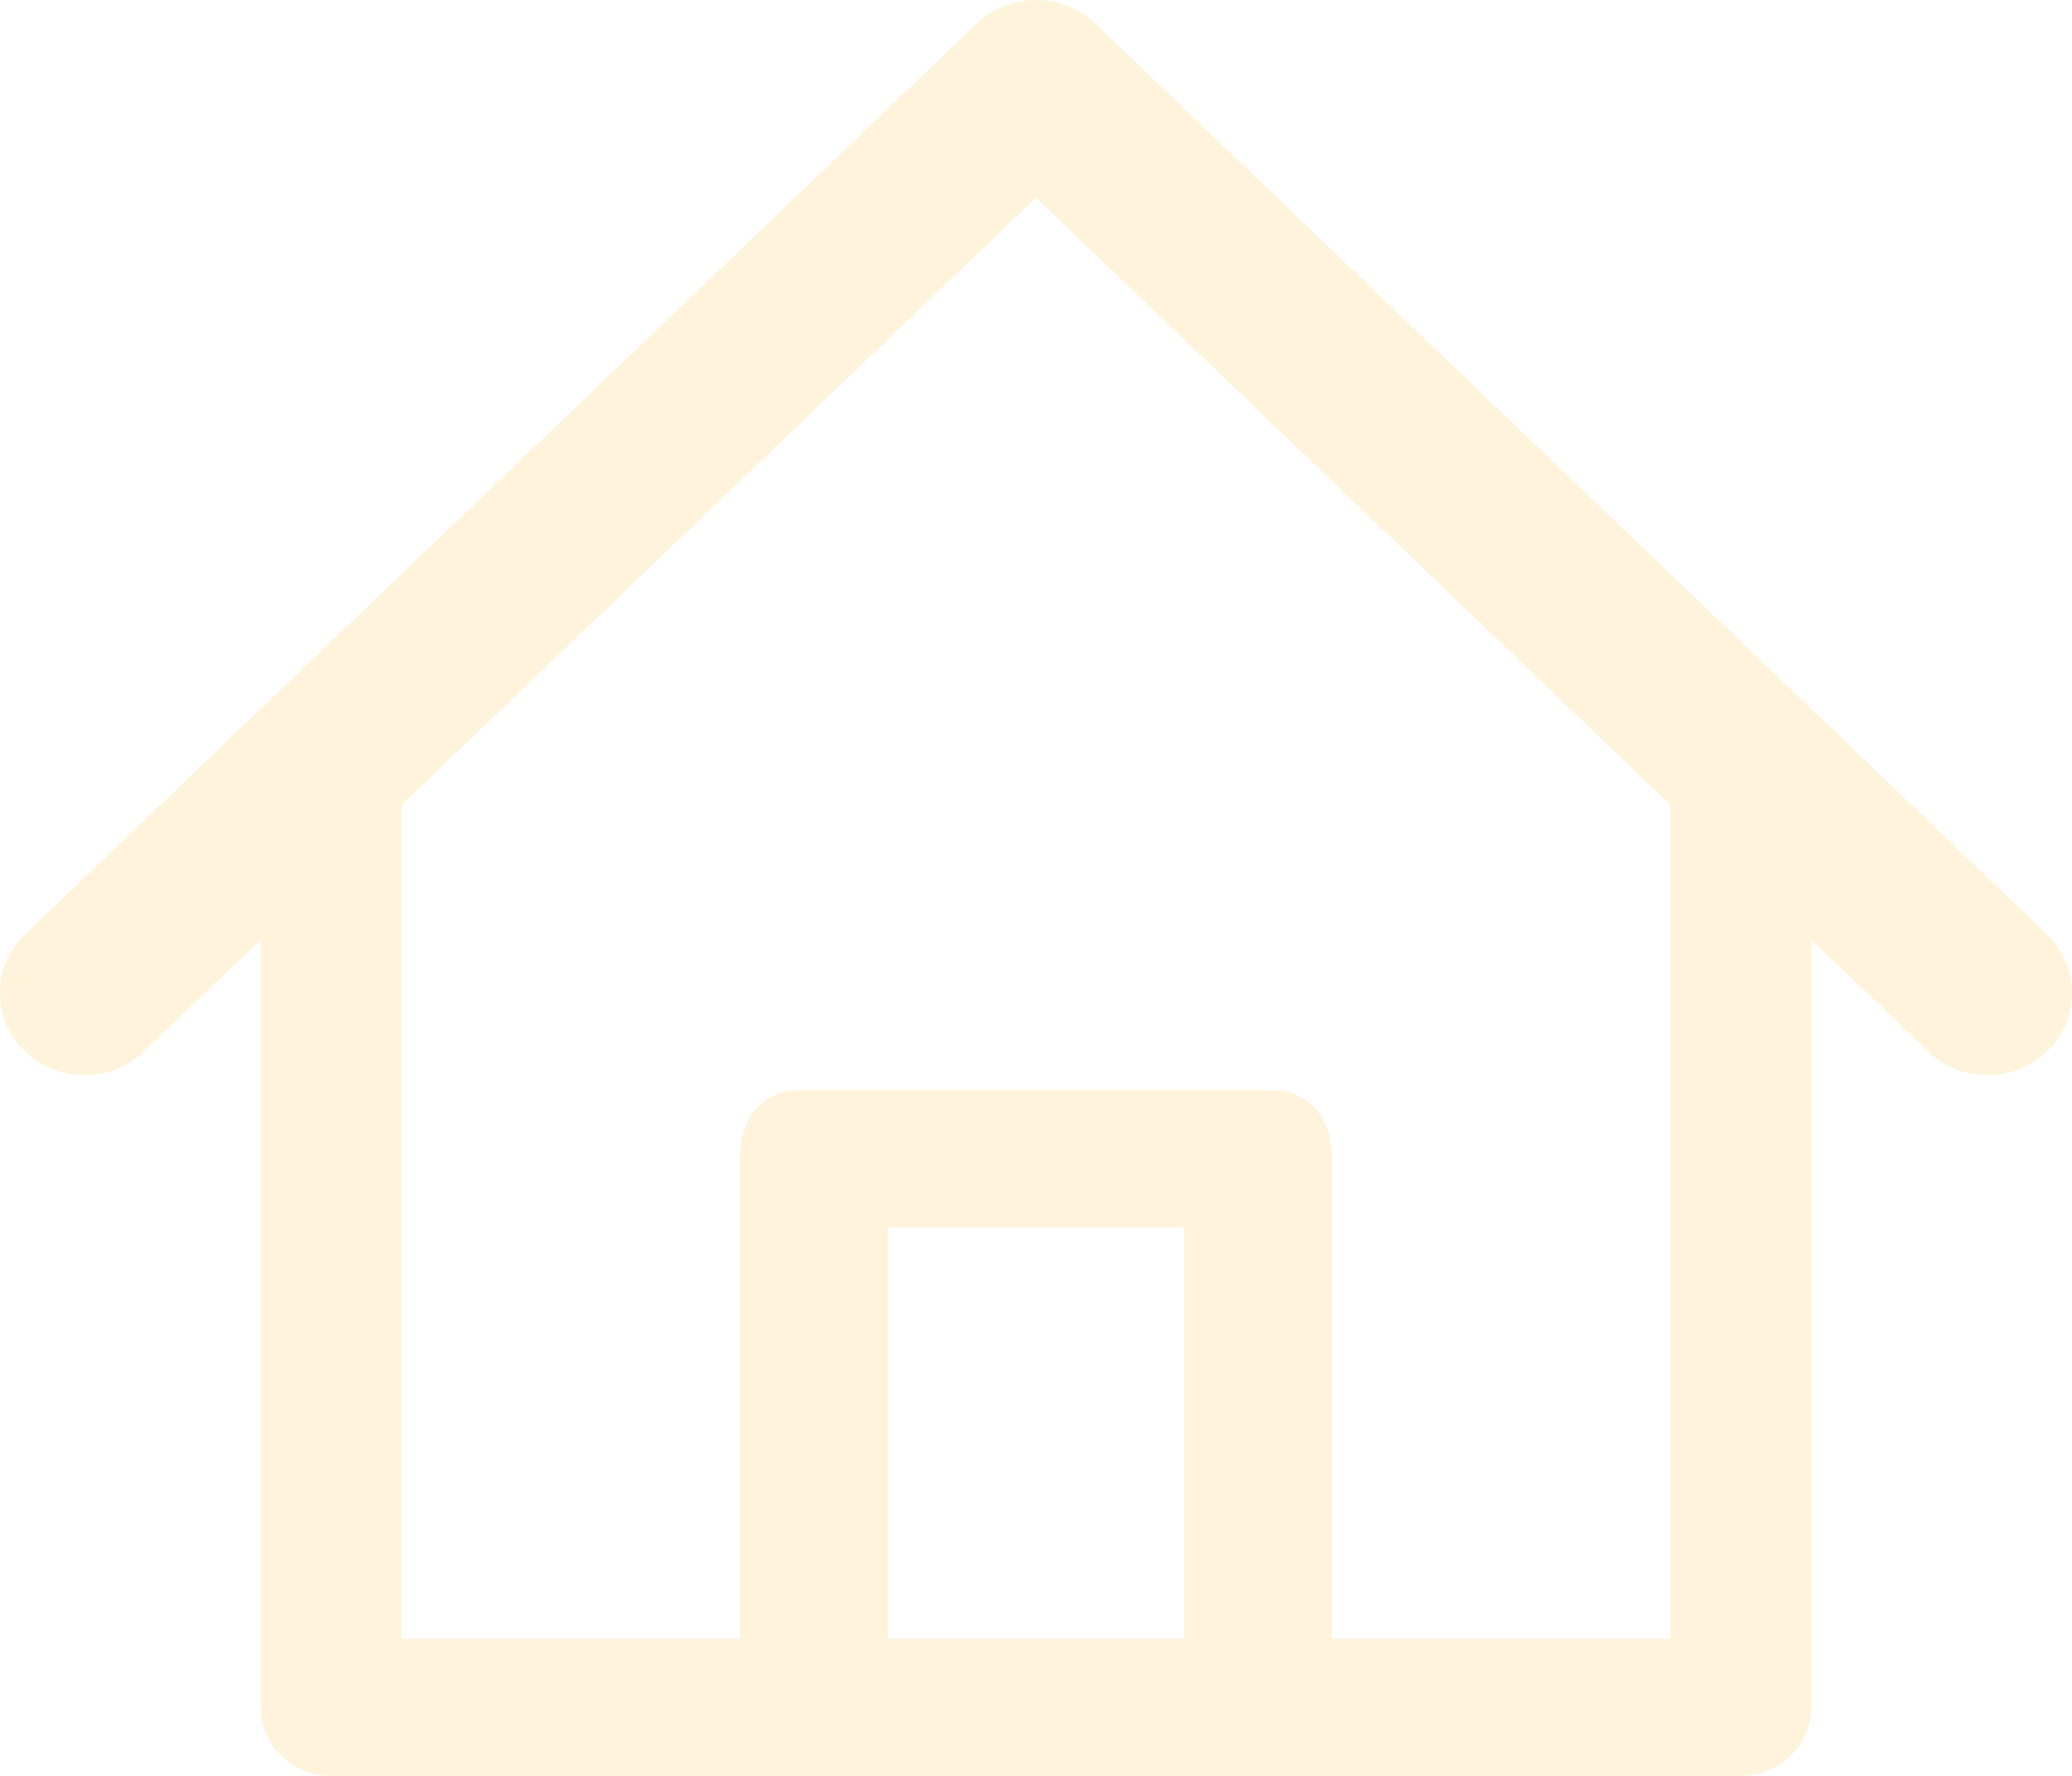
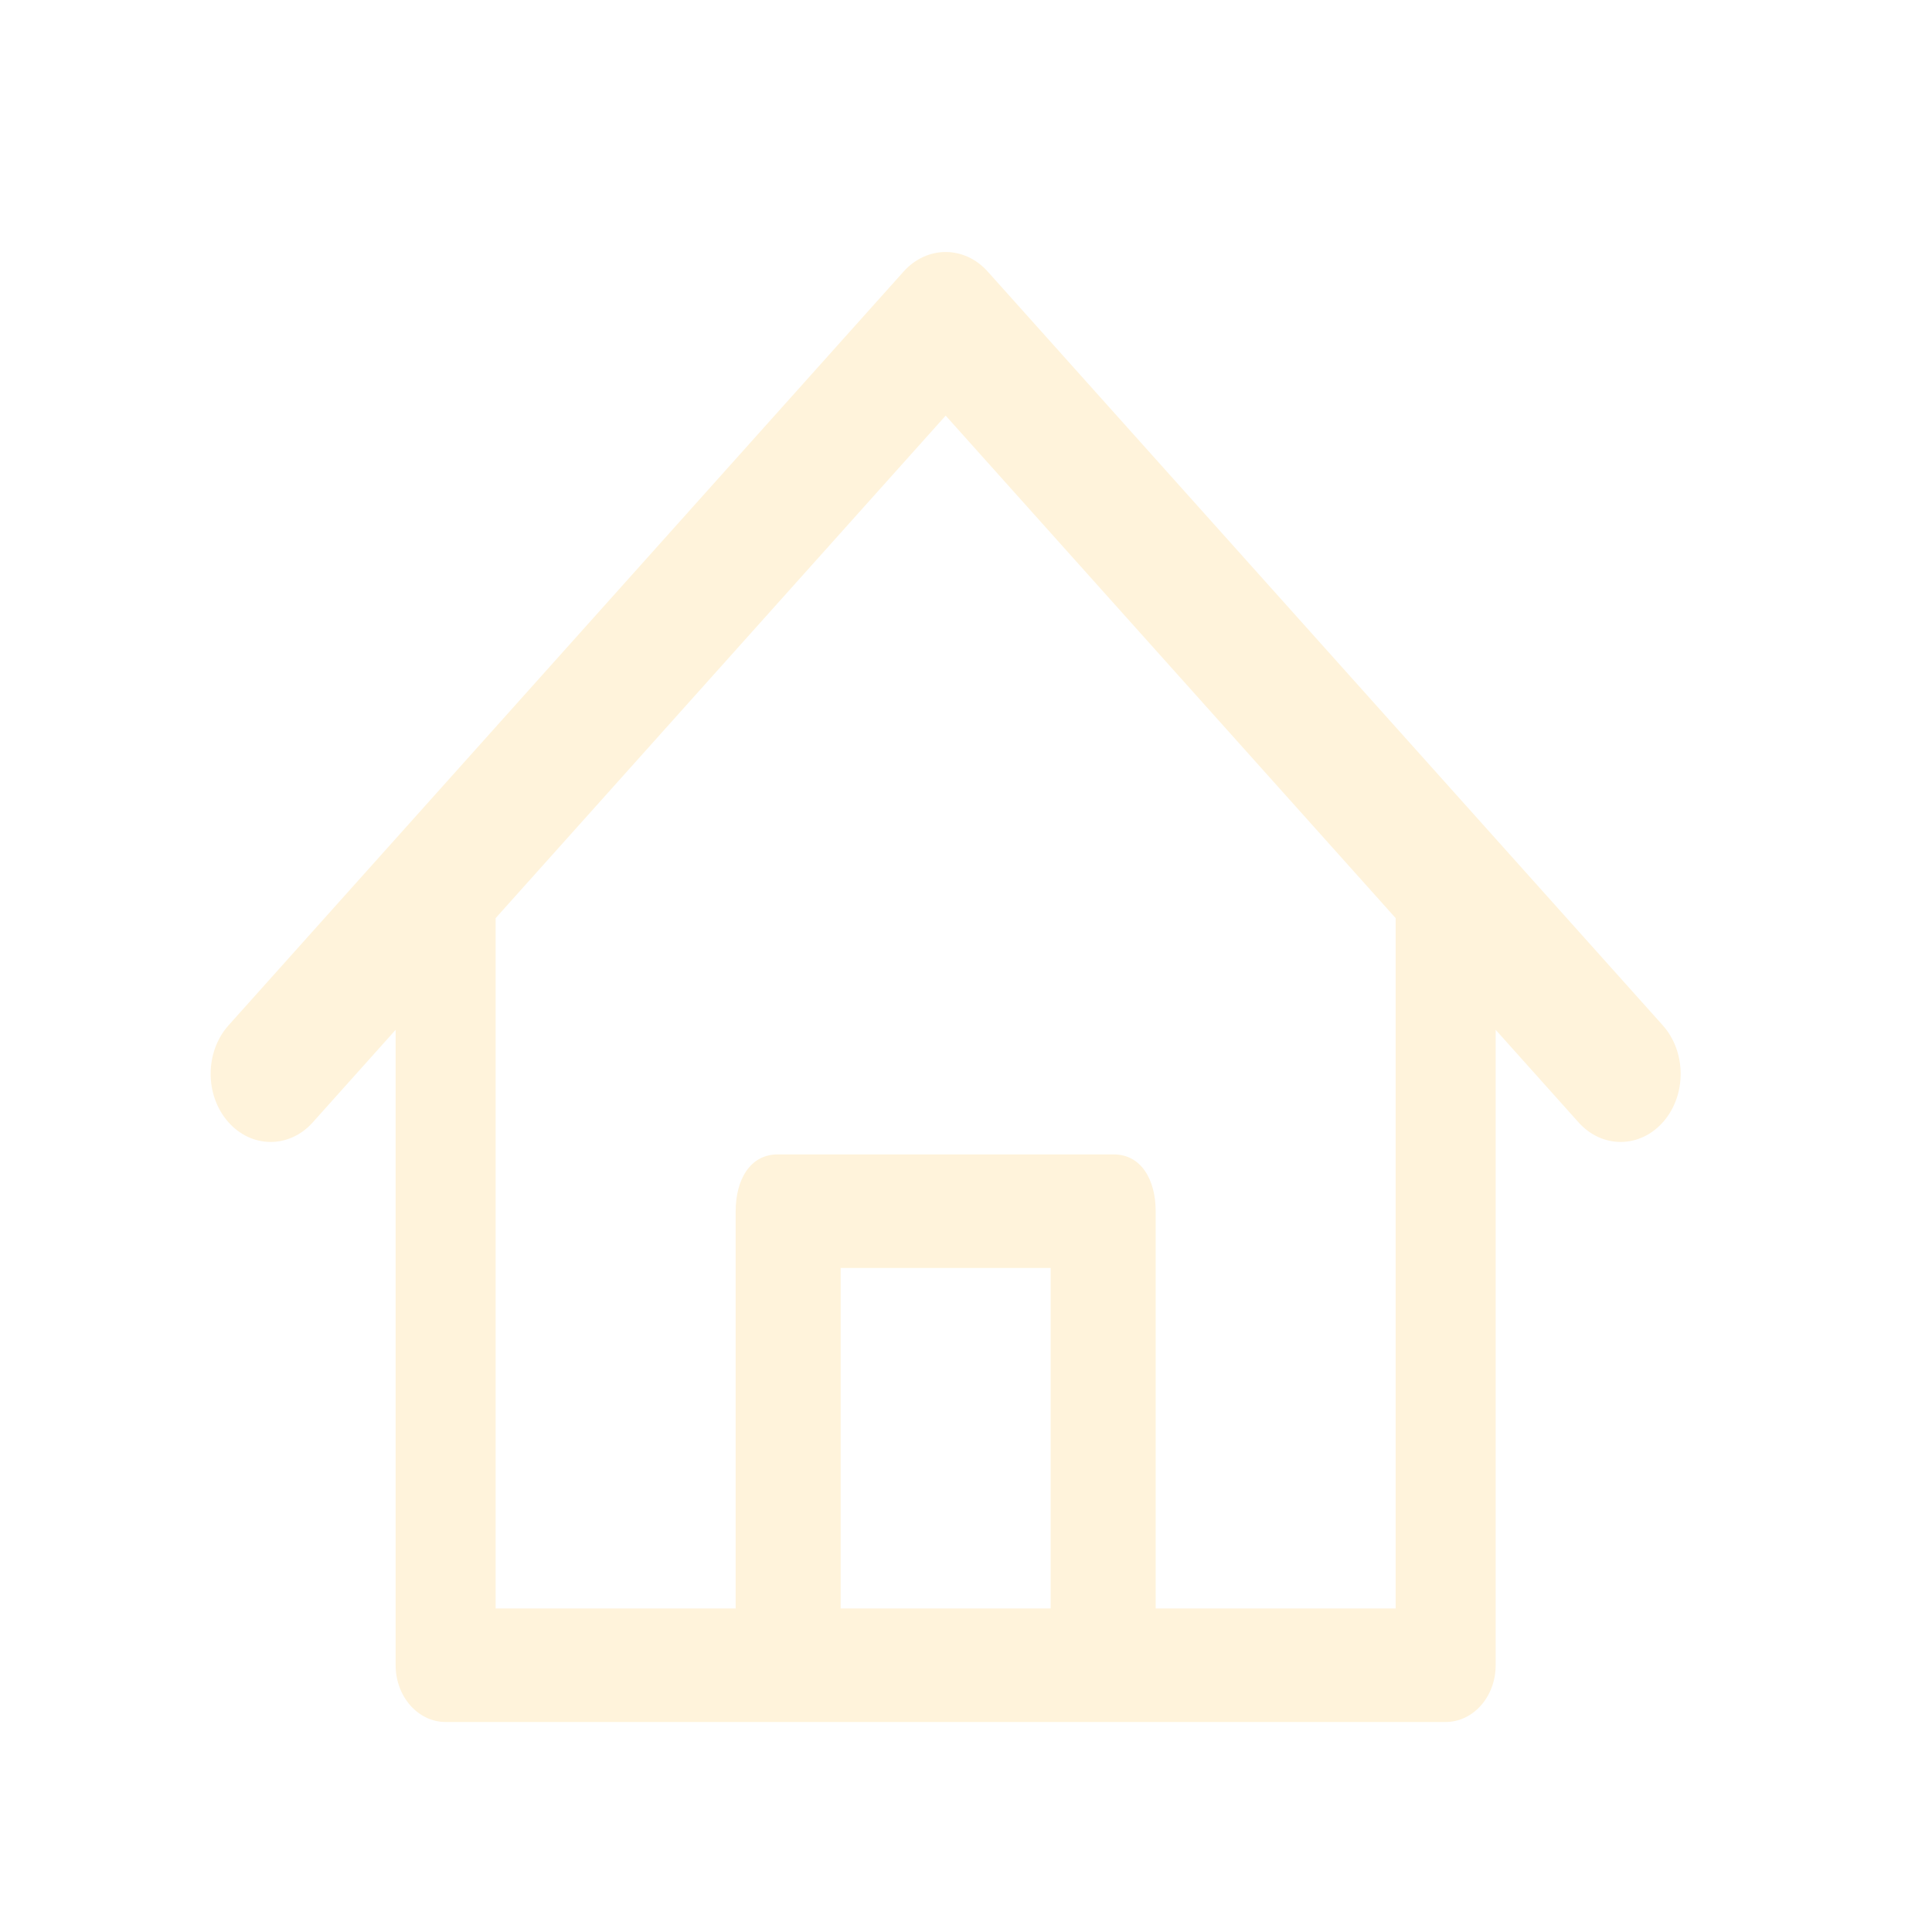
- <svg xmlns="http://www.w3.org/2000/svg" width="35" height="30" viewBox="0 0 35 30" fill="none">
-   <path fill-rule="evenodd" clip-rule="evenodd" d="M16.498 0.399C17.054 -0.133 17.946 -0.133 18.502 0.399L34.573 15.781C35.136 16.32 35.143 17.2 34.59 17.747C34.037 18.294 33.132 18.301 32.57 17.763L30.595 15.873V28.842C30.595 29.481 30.062 30 29.405 30H5.595C4.938 30 4.405 29.481 4.405 28.842V15.873L2.43 17.763C1.868 18.301 0.963 18.294 0.41 17.747C-0.143 17.2 -0.136 16.32 0.427 15.781L16.498 0.399ZM17.5 3.34L28.214 13.595V27.683H22.5V19.575C22.5 18.936 22.157 18.417 21.5 18.417H13.5C12.842 18.417 12.5 18.936 12.5 19.575V27.683H6.786V13.595L17.5 3.34ZM15 27.683H20V20.734H15V27.683Z" fill="#FFF3DB" />
+ <svg xmlns="http://www.w3.org/2000/svg" width="46" height="46" viewBox="0 0 46 46" fill="none">
+   <path fill-rule="evenodd" clip-rule="evenodd" d="M21.514 6.466C22.07 5.845 22.962 5.845 23.517 6.466L39.589 24.412C40.151 25.04 40.159 26.066 39.606 26.705C39.052 27.343 38.148 27.352 37.585 26.724L35.611 24.519V39.649C35.611 40.395 35.078 41 34.42 41H10.611C9.953 41 9.42 40.395 9.42 39.649V24.519L7.446 26.724C6.884 27.352 5.979 27.343 5.426 26.705C4.872 26.066 4.88 25.04 5.442 24.412L21.514 6.466ZM22.516 9.896L33.23 21.86V38.297H27.516V28.838C27.516 28.091 27.173 27.486 26.516 27.486H18.516C17.858 27.486 17.516 28.091 17.516 28.838V38.297H11.801V21.86L22.516 9.896ZM20.016 38.297H25.016V30.189H20.016V38.297Z" fill="#FFF3DB" />
</svg>
